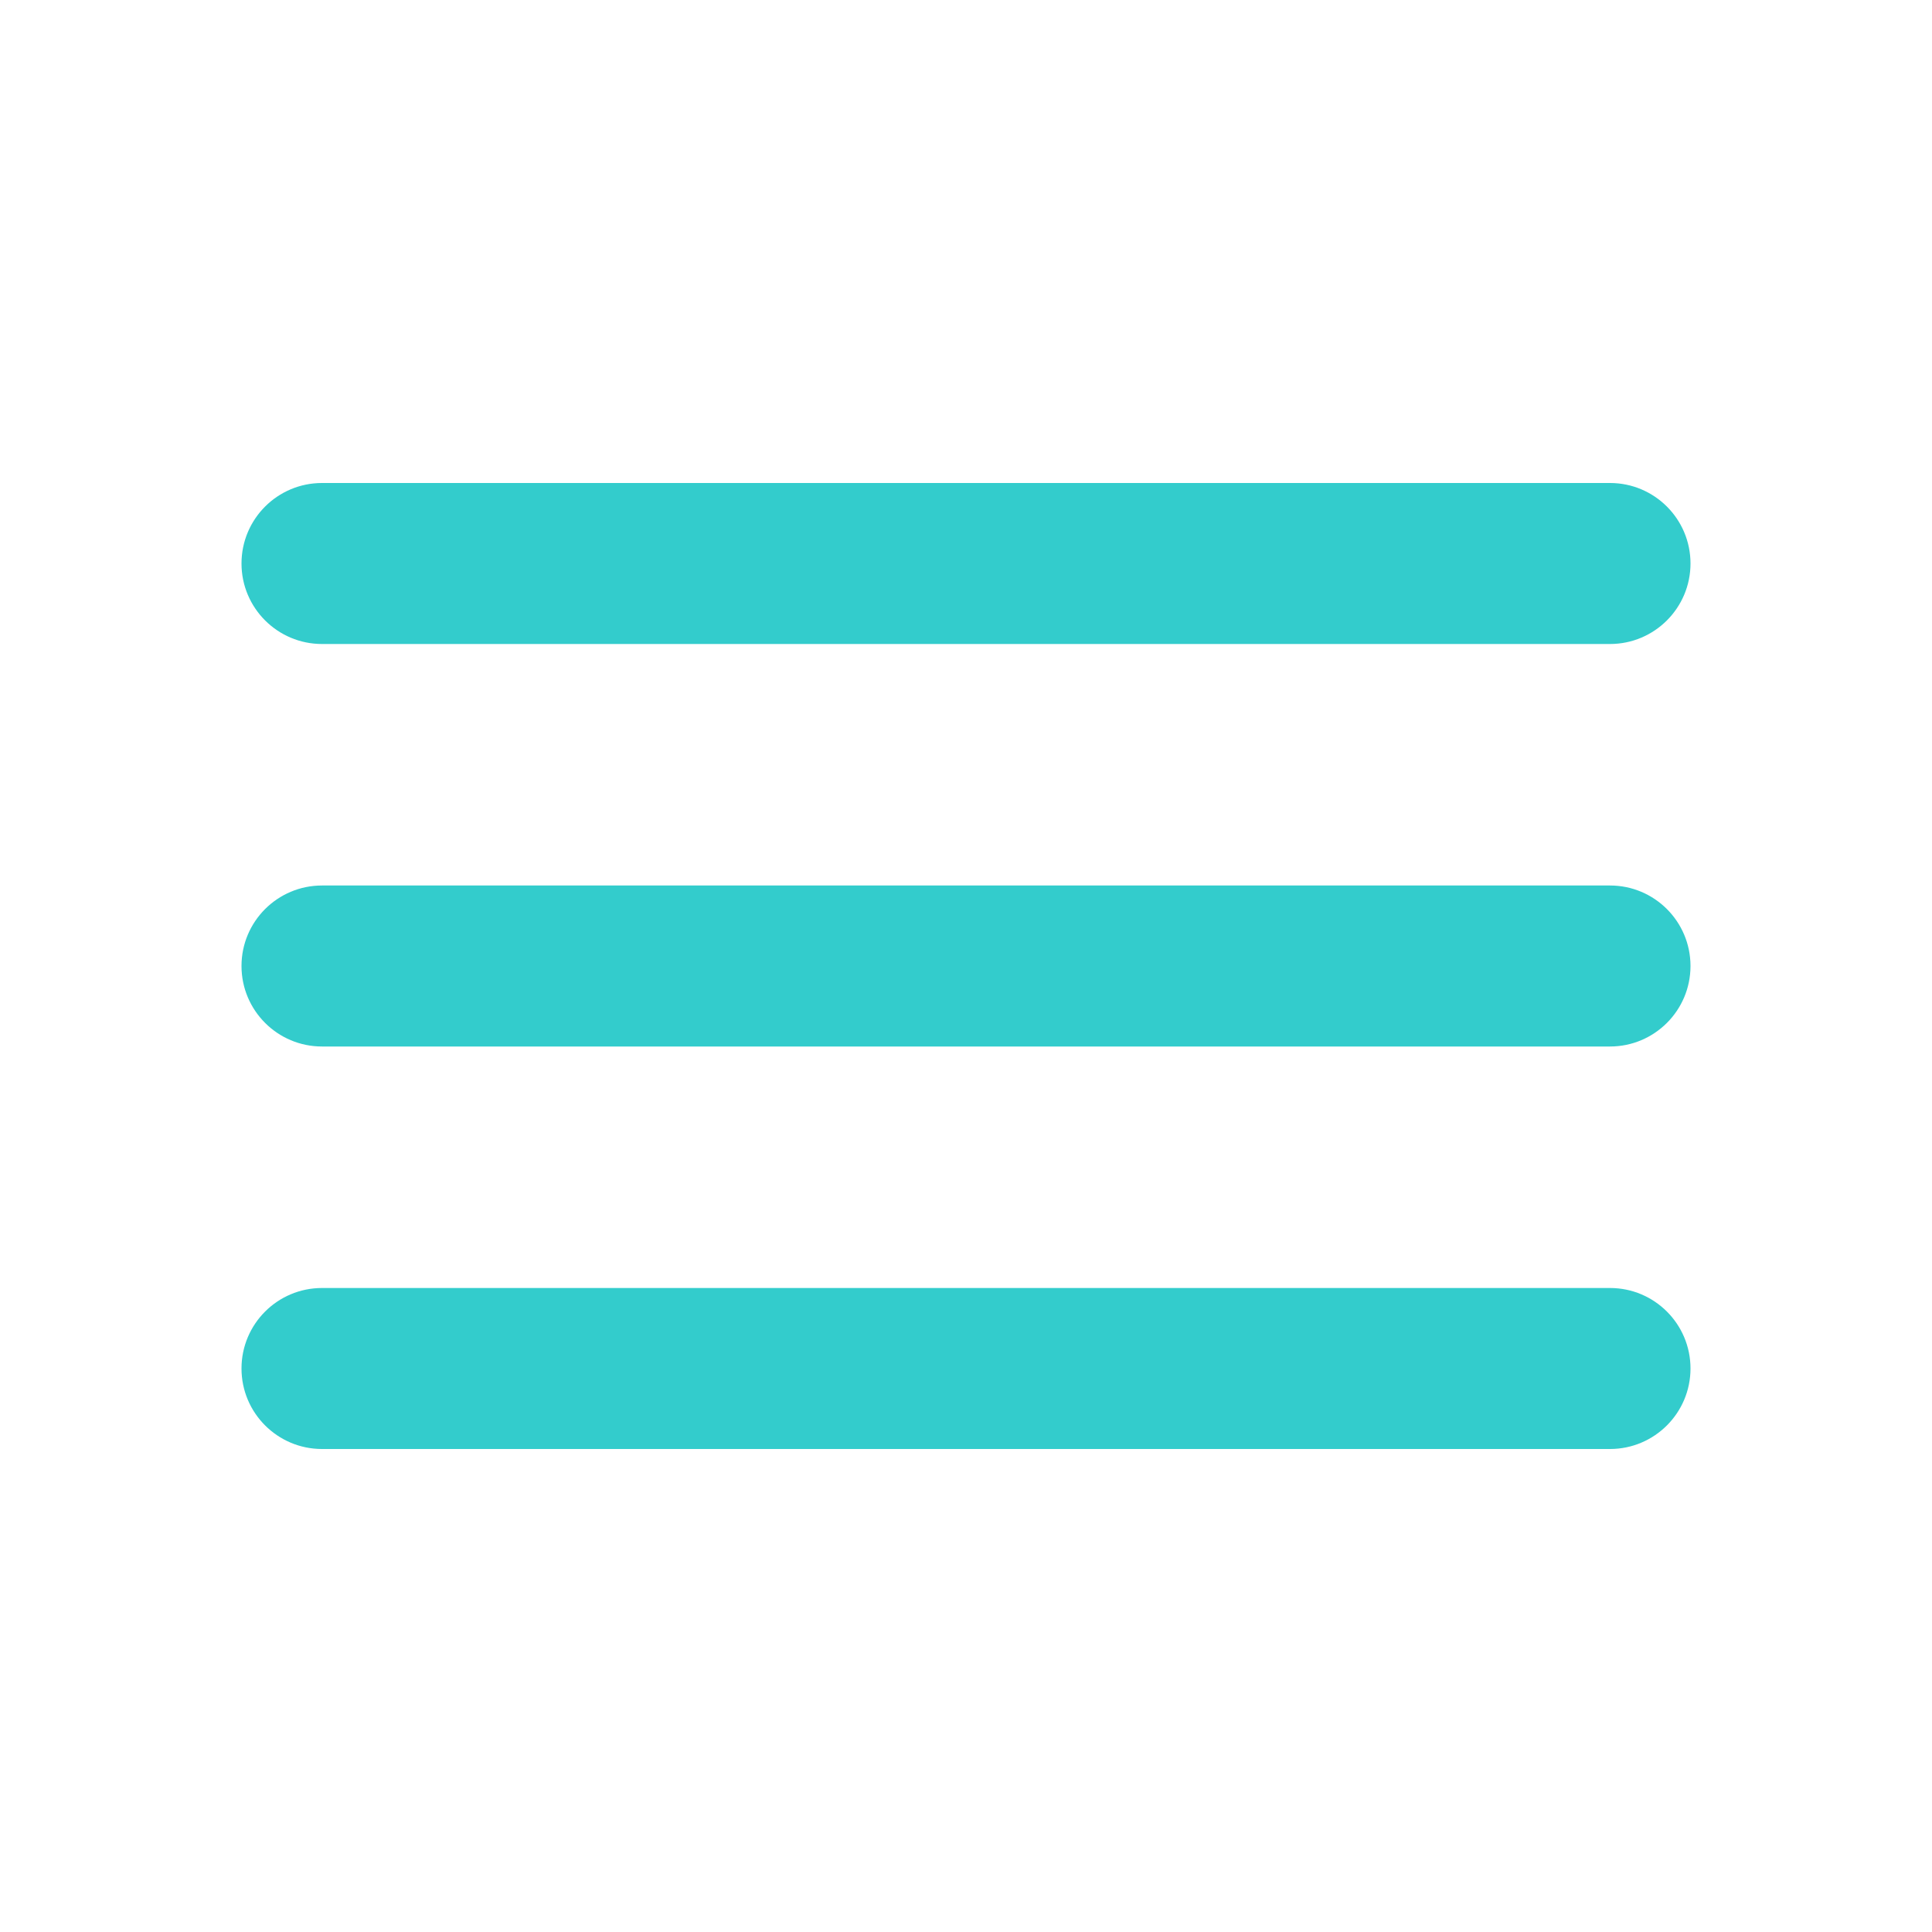
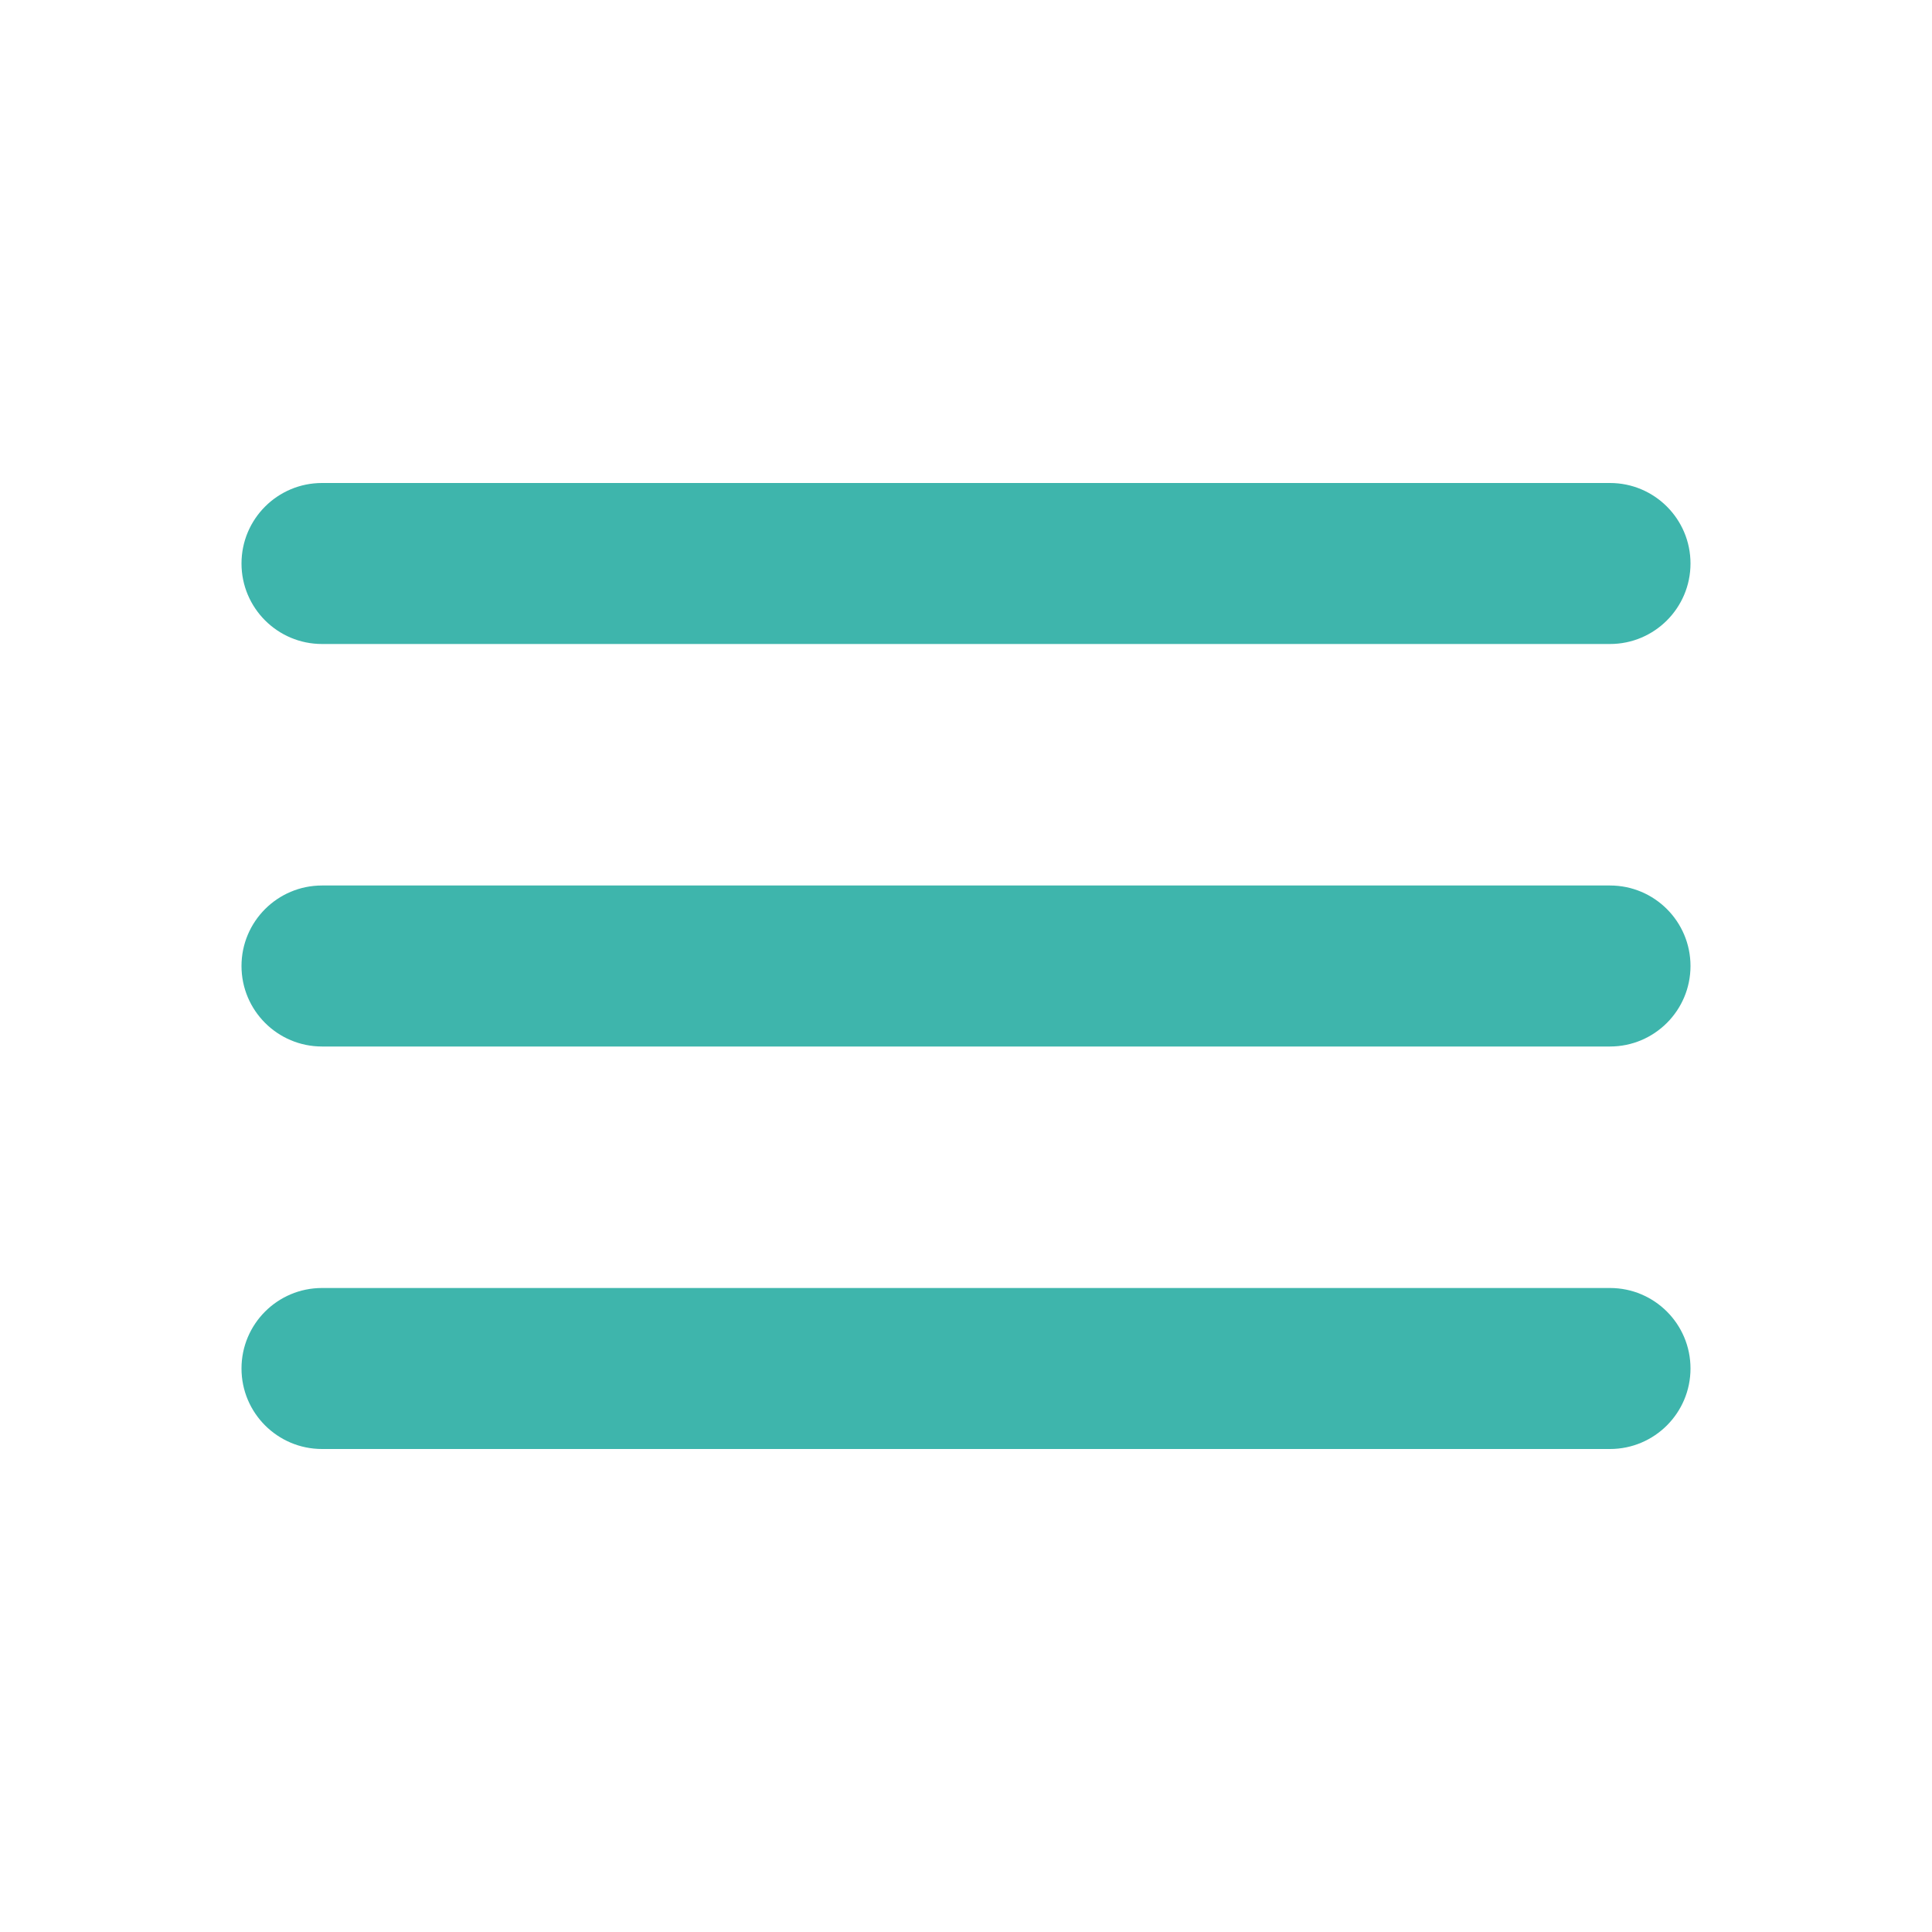
<svg xmlns="http://www.w3.org/2000/svg" width="48px" height="48px" viewBox="0 0 48 48" version="1.1">
-   <defs />
  <g id="Page-1" stroke="none" stroke-width="1" fill="none" fill-rule="evenodd">
-     <g id="hamburgerbutton" fill="#33CCCC">
-       <path d="M6,14 L6,14 C6,15.104 6.896,16 8,16 L40,16 C41.104,16 42,15.104 42,14 C42,12.895 41.104,12 40,12 L8,12 C6.896,12 6,12.895 6,14 L6,14 Z M8,26 L40,26 C41.104,26 42,25.104 42,24 C42,22.895 41.104,22 40,22 L8,22 C6.896,22 6,22.895 6,24 C6,25.104 6.896,26 8,26 L8,26 Z M8,36 L40,36 C41.104,36 42,35.104 42,34 C42,32.895 41.104,32 40,32 L8,32 C6.896,32 6,32.895 6,34 C6,35.104 6.896,36 8,36 L8,36 Z" id="Imported-Layers" />
+     <g id="hamburgerbutton" fill="#3eb5ac">
+       <path d="M6,14 L6,14 C6,15.104 6.896,16 8,16 L40,16 C41.104,16 42,15.104 42,14 C42,12.895 41.104,12 40,12 L8,12 C6.896,12 6,12.895 6,14 L6,14 Z M8,26 L40,26 C41.104,26 42,25.104 42,24 C42,22.895 41.104,22 40,22 L8,22 C6.896,22 6,22.895 6,24 C6,25.104 6.896,26 8,26 L8,26 Z M8,36 L40,36 C41.104,36 42,35.104 42,34 C42,32.895 41.104,32 40,32 L8,32 C6.896,32 6,32.895 6,34 C6,35.104 6.896,36 8,36 L8,36 Z" />
    </g>
  </g>
</svg>
